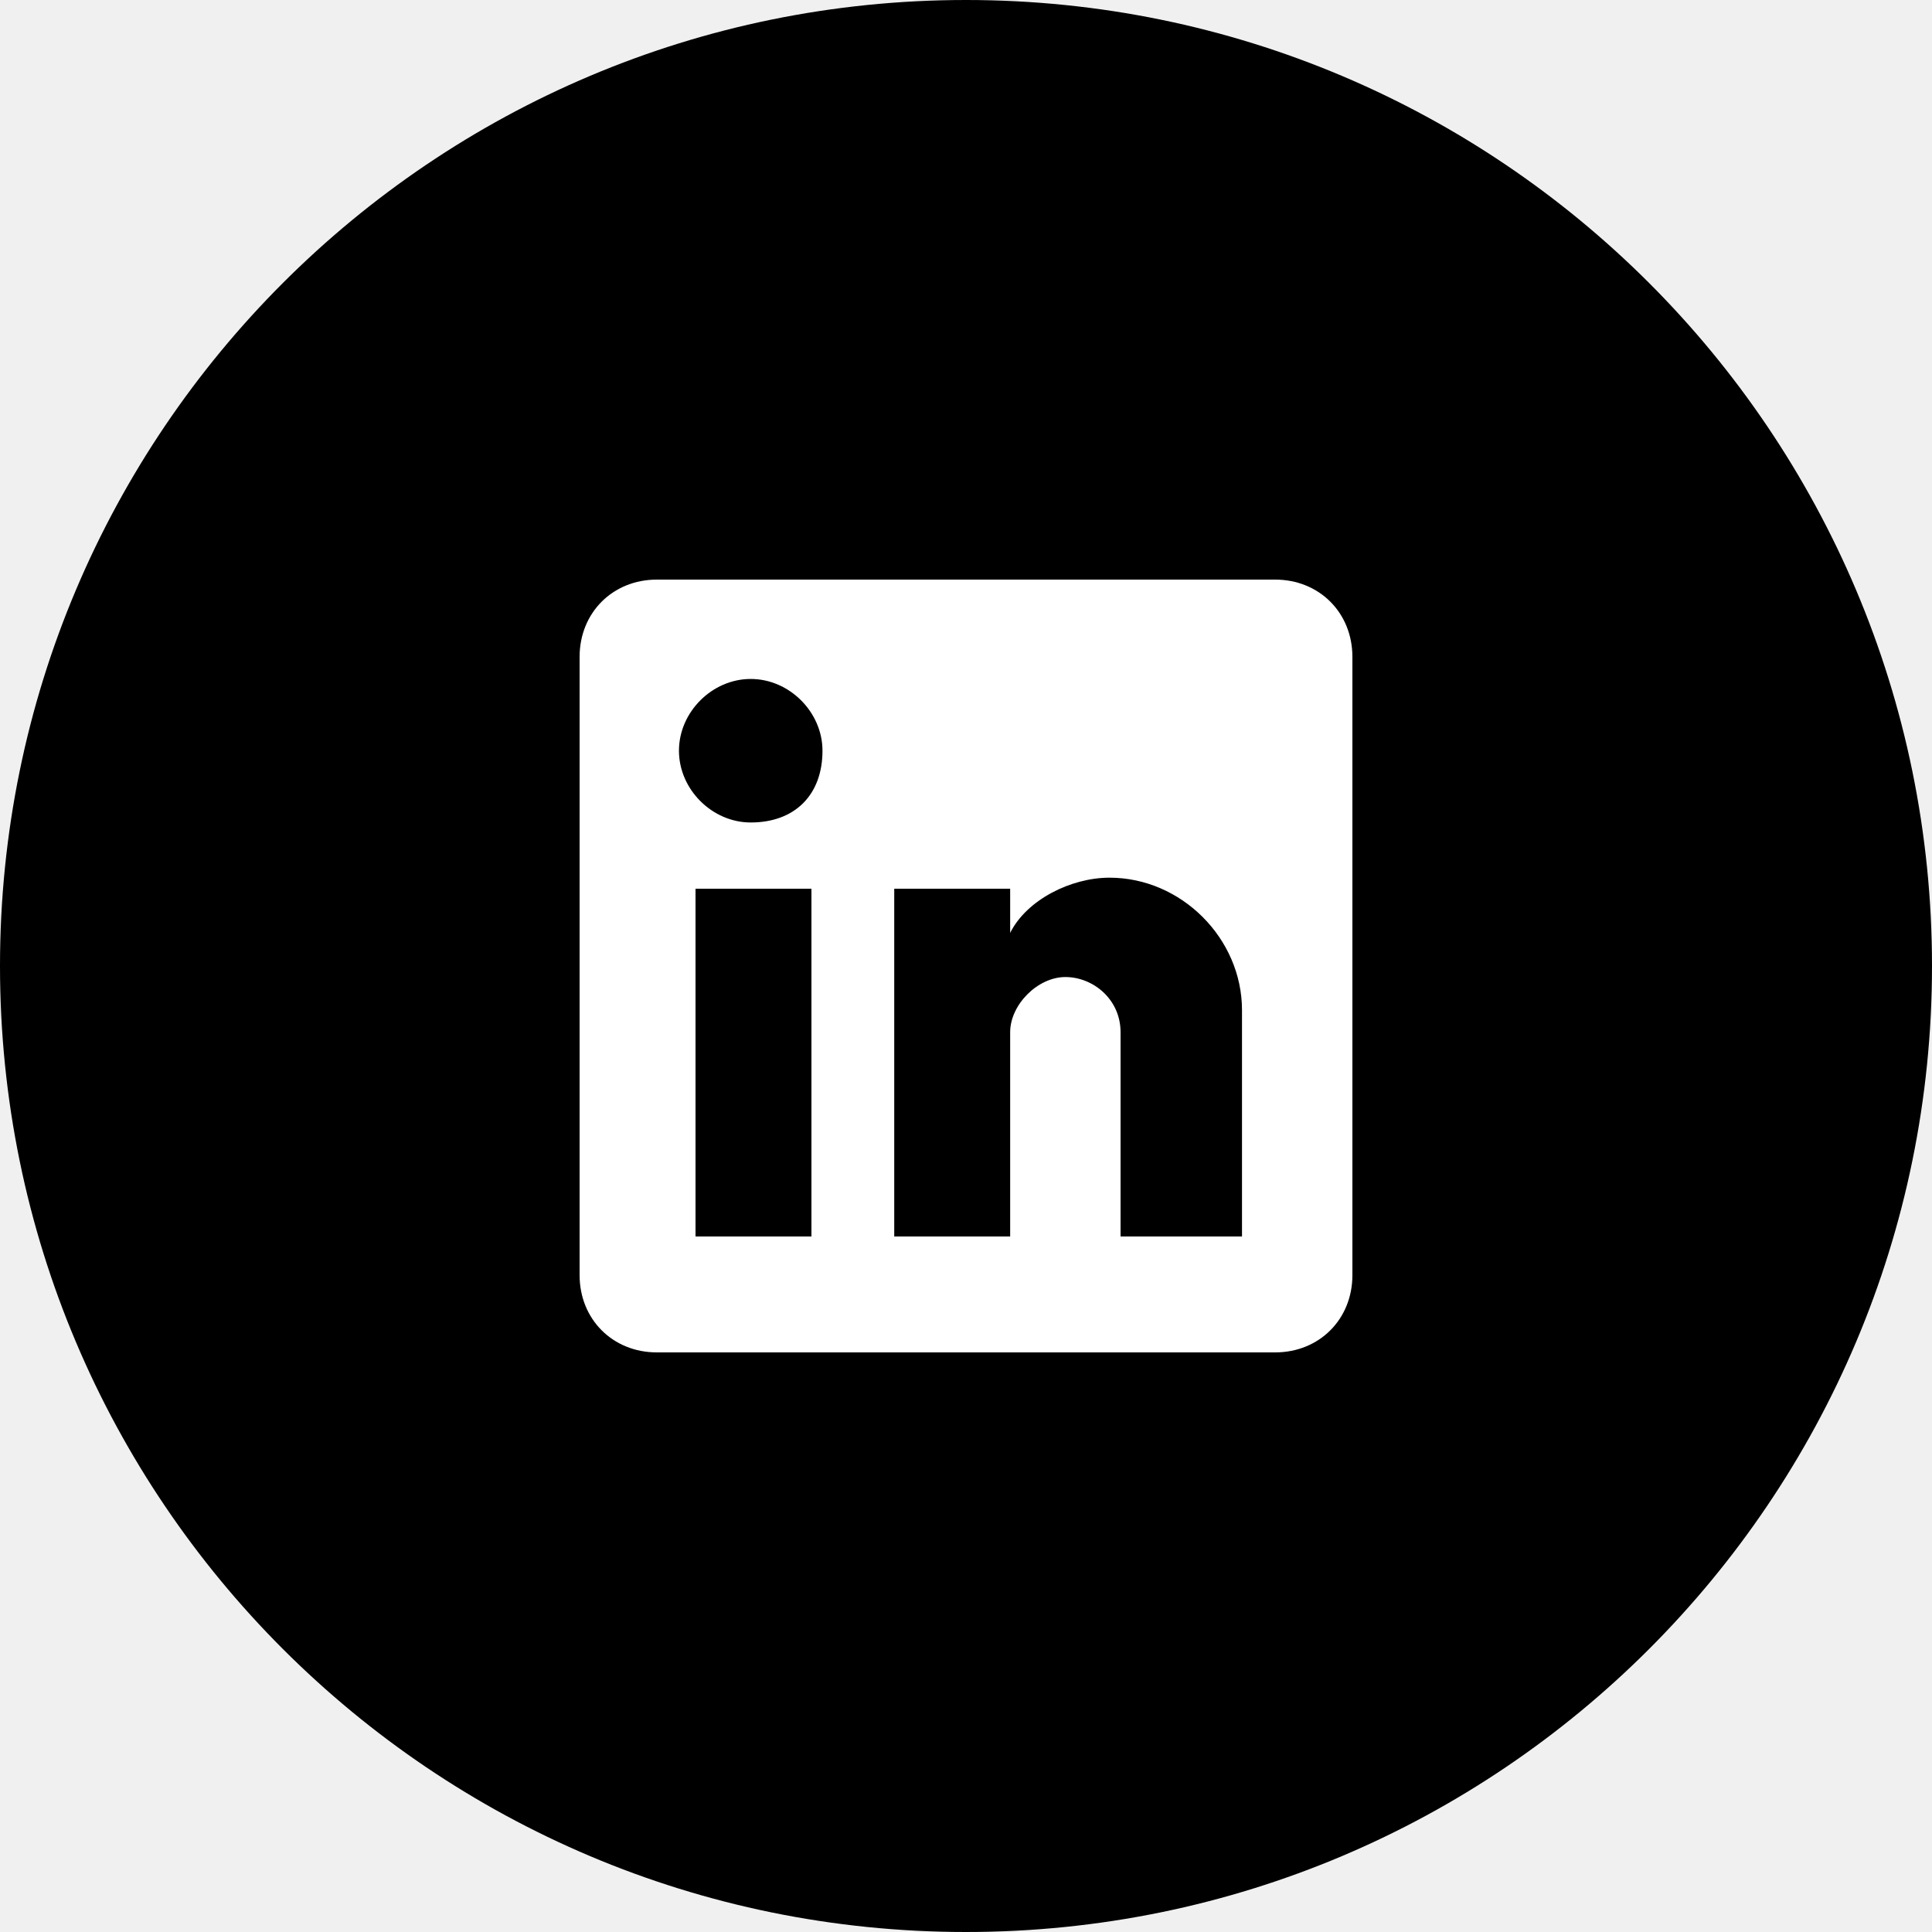
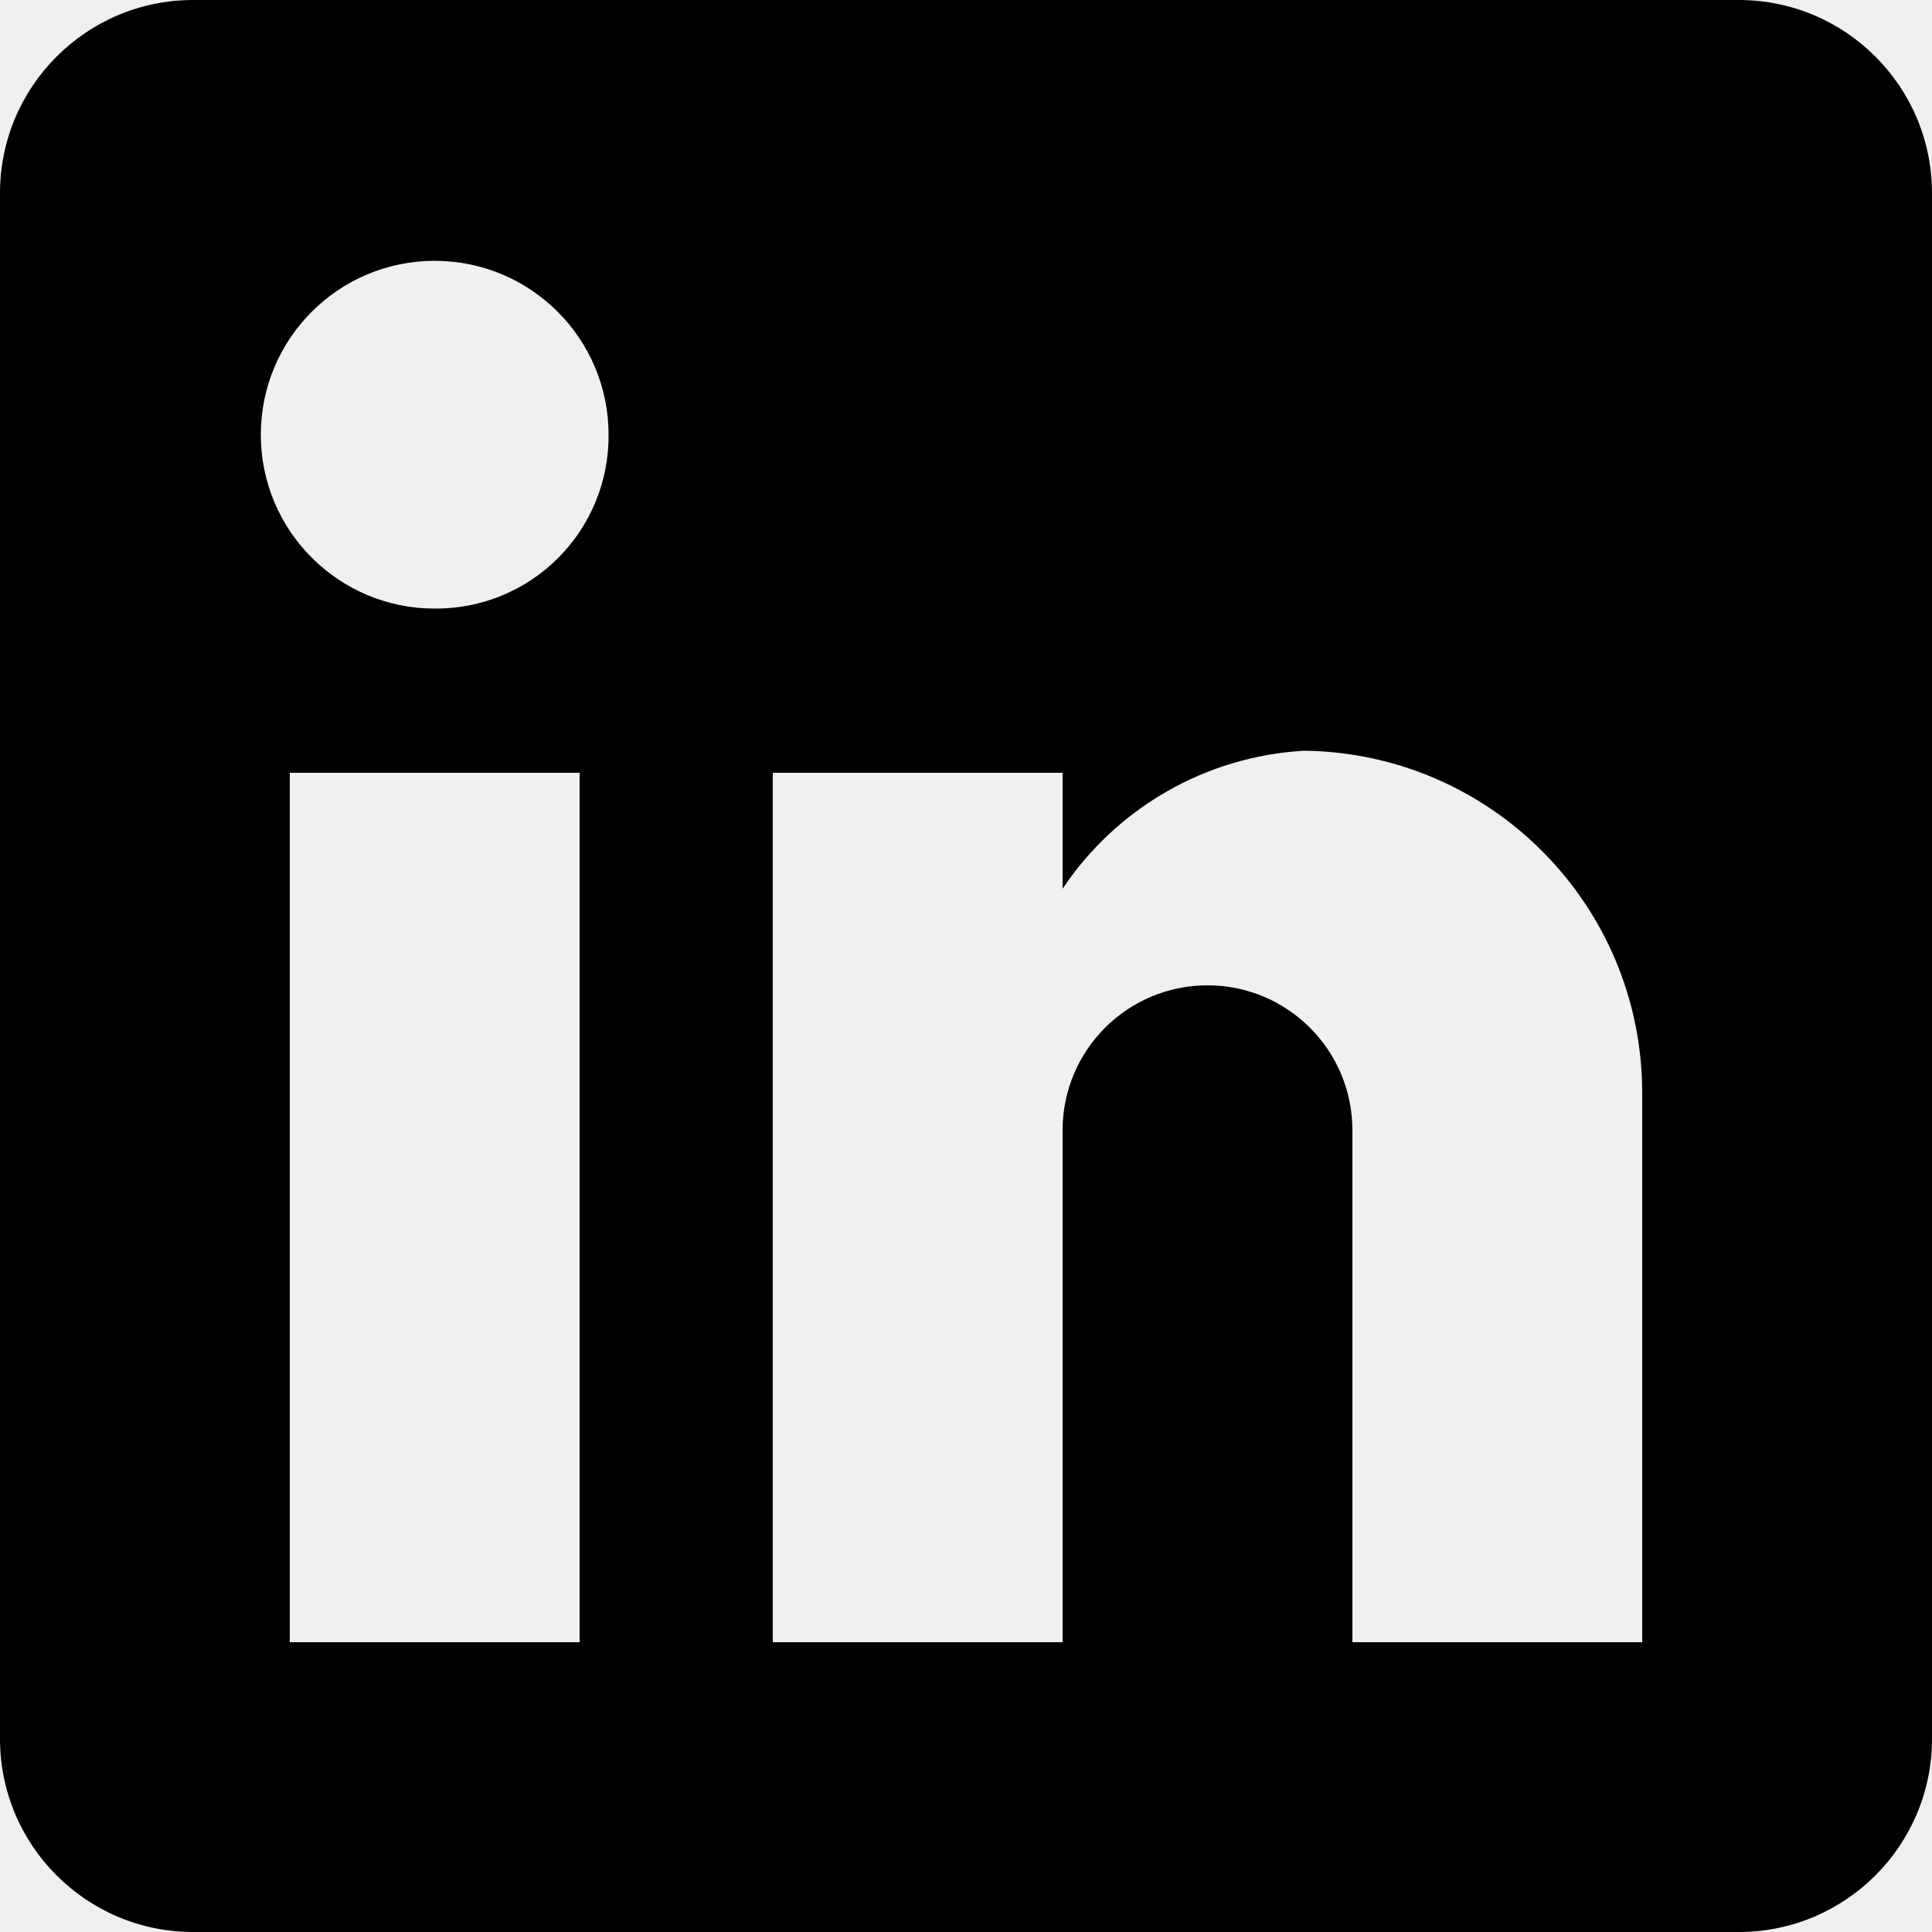
- <svg xmlns="http://www.w3.org/2000/svg" version="1.1" id="Слой_1" x="0px" y="0px" viewBox="0 0 35 35" style="enable-background:new 0 0 35 35;" xml:space="preserve">
-   <style type="text/css">
- 	.st0{fill:#FFFFFF;}
- </style>
-   <circle cx="17.5" cy="17.5" r="17.5" />
-   <path class="st0" d="M23.1,10.5H11.9c-0.8,0-1.4,0.6-1.4,1.4v11.2c0,0.8,0.6,1.4,1.4,1.4h11.2c0.8,0,1.4-0.6,1.4-1.4V11.9  C24.5,11.1,23.9,10.5,23.1,10.5z M14.7,22.4h-2.1v-6.3h2.1V22.4z M13.6,14.9c-0.7,0-1.3-0.6-1.3-1.3c0-0.7,0.6-1.3,1.3-1.3  c0.7,0,1.3,0.6,1.3,1.3C14.9,14.4,14.4,14.9,13.6,14.9z M22.4,22.4h-2.1v-3.7c0-0.6-0.5-1-1-1s-1,0.5-1,1v3.7h-2.1v-6.3h2.1v0.8  c0.3-0.6,1.1-1,1.8-1c1.3,0,2.4,1.1,2.4,2.4V22.4z" />
+ <svg xmlns="http://www.w3.org/2000/svg" viewBox="0 0 14 14">
+   <path d="M12.6,0H1.4A1.4,1.4,0,0,0,0,1.4V12.6A1.4,1.4,0,0,0,1.4,14H12.6A1.4,1.4,0,0,0,14,12.6V1.4A1.4,1.4,0,0,0,12.6,0ZM4.2,11.9H2.1V5.6H4.2ZM3.15,4.41A1.26,1.26,0,1,1,4.41,3.15,1.25,1.25,0,0,1,3.15,4.41ZM11.9,11.9H9.8V8.19a1,1,0,0,0-2.1,0V11.9H5.6V5.6H7.7v.84a2.26,2.26,0,0,1,1.75-1A2.48,2.48,0,0,1,11.9,7.91Z" />
</svg>
